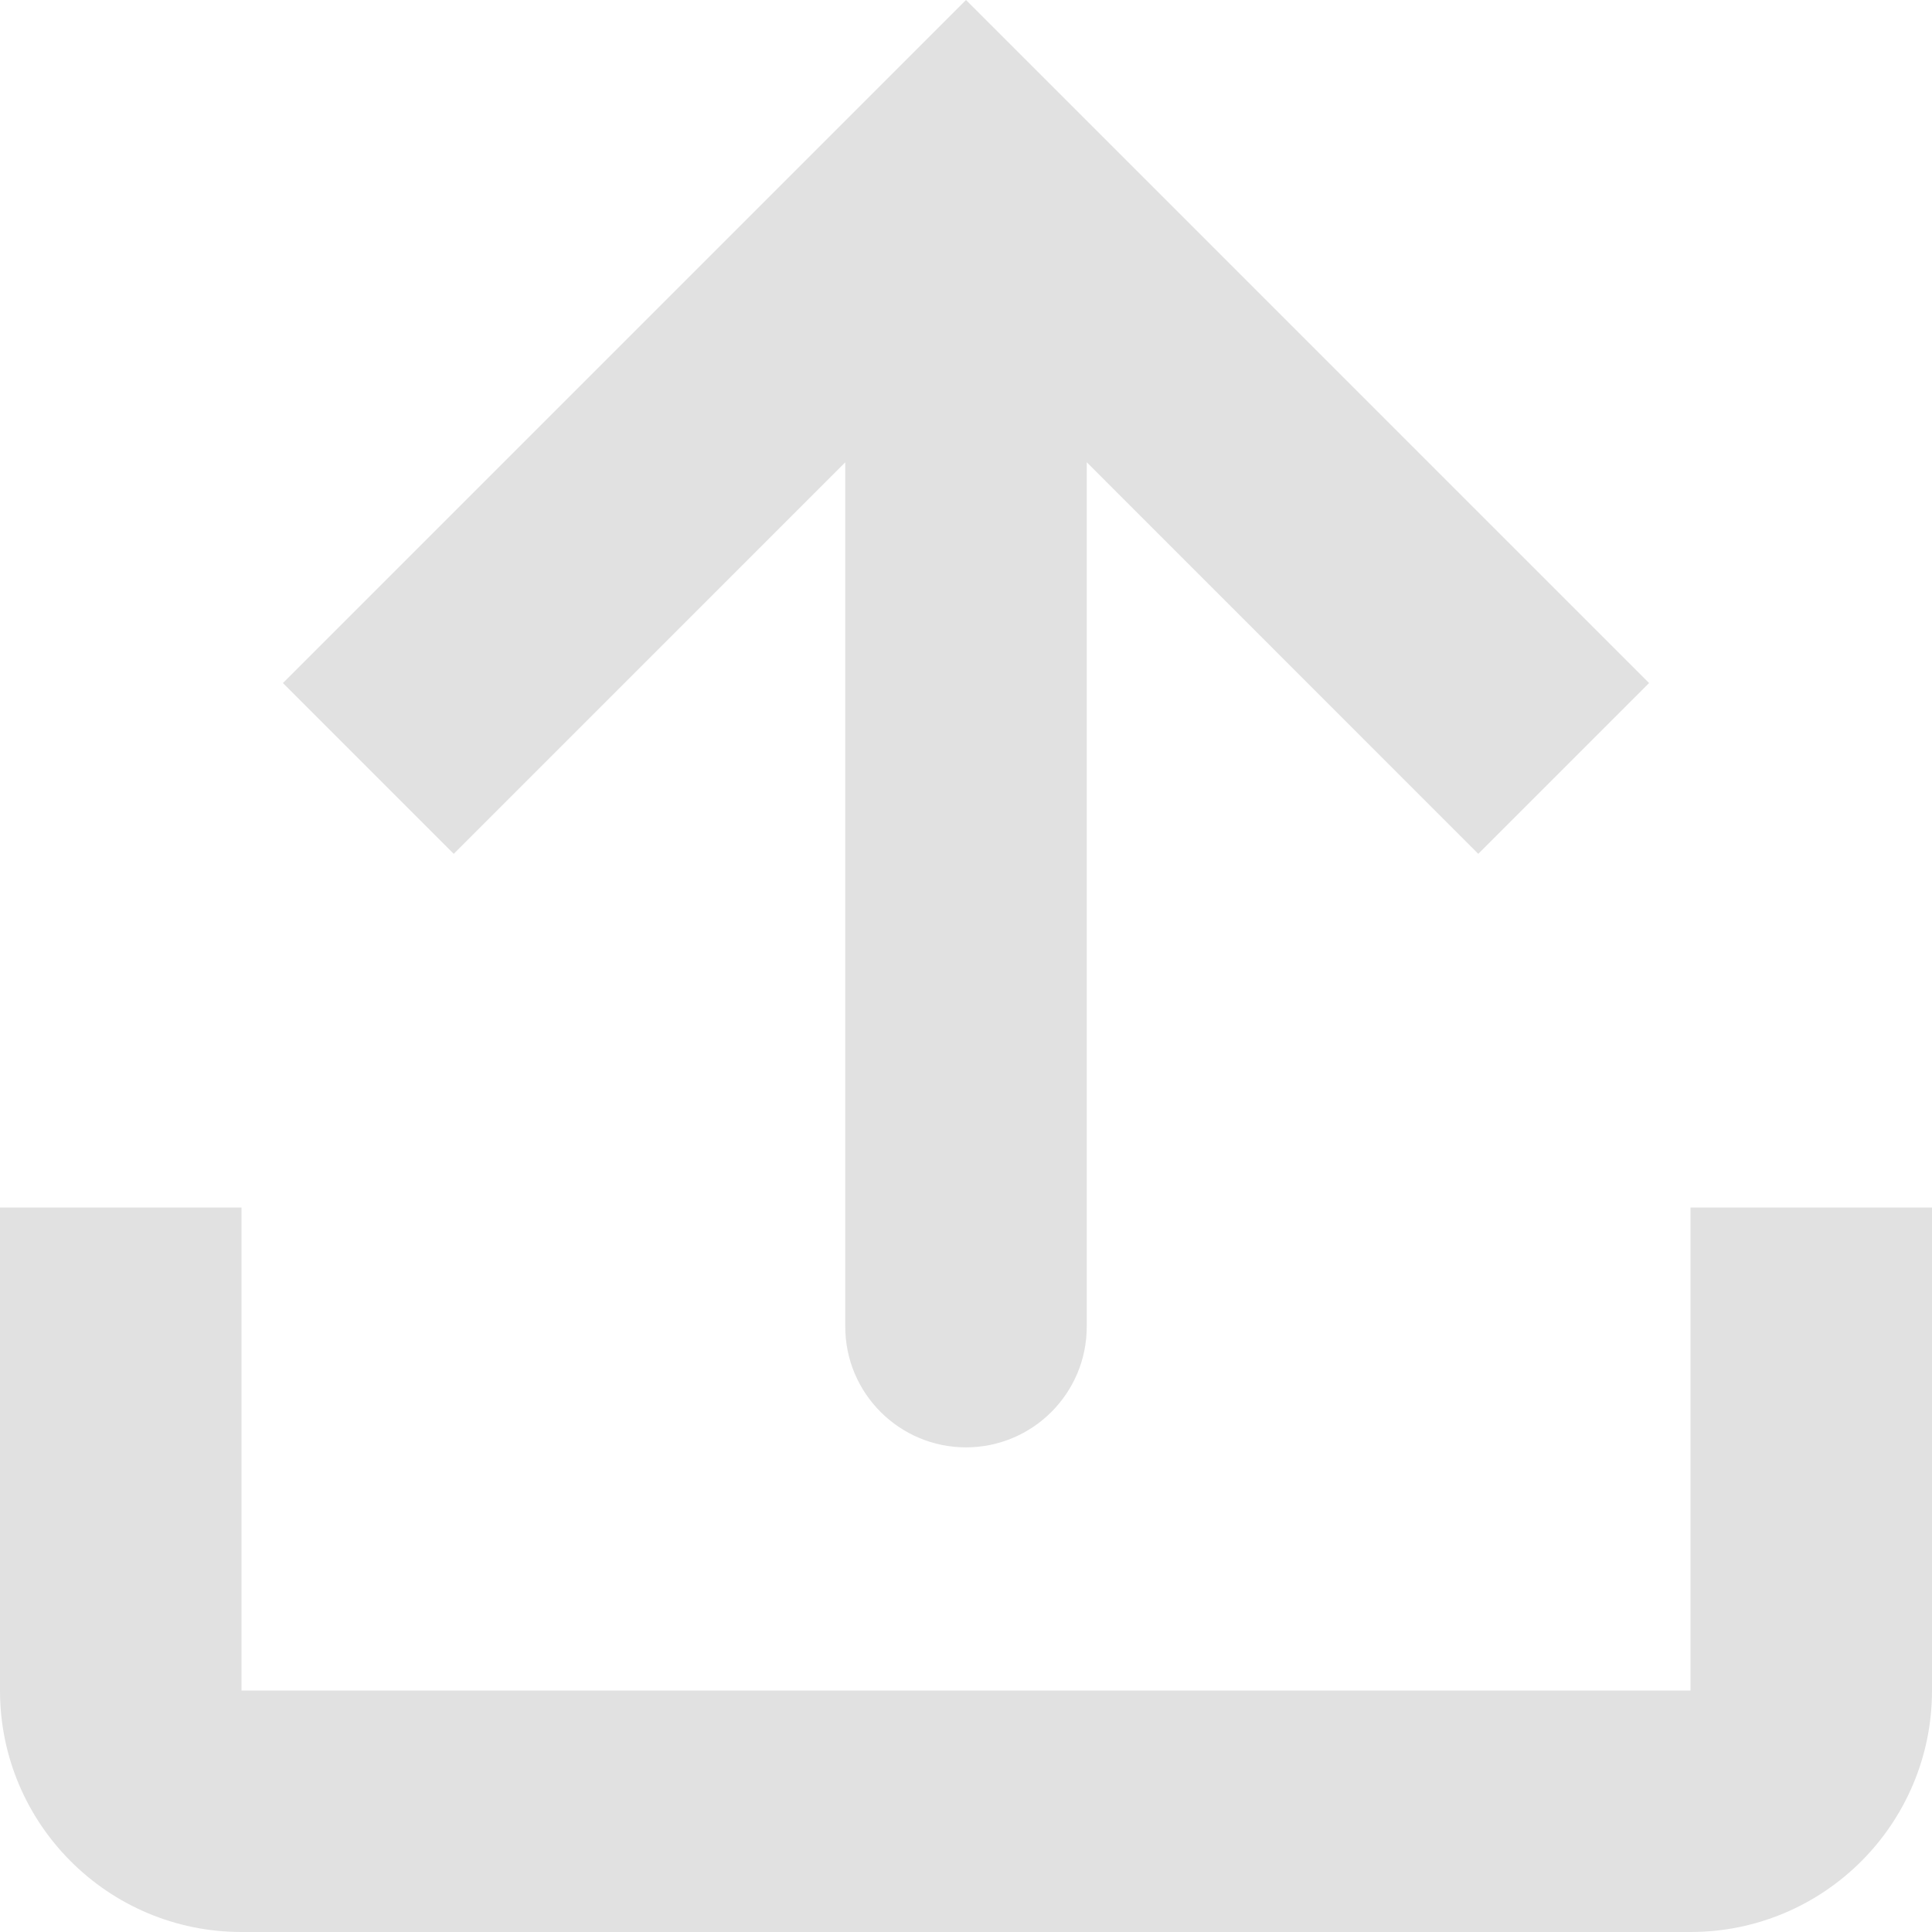
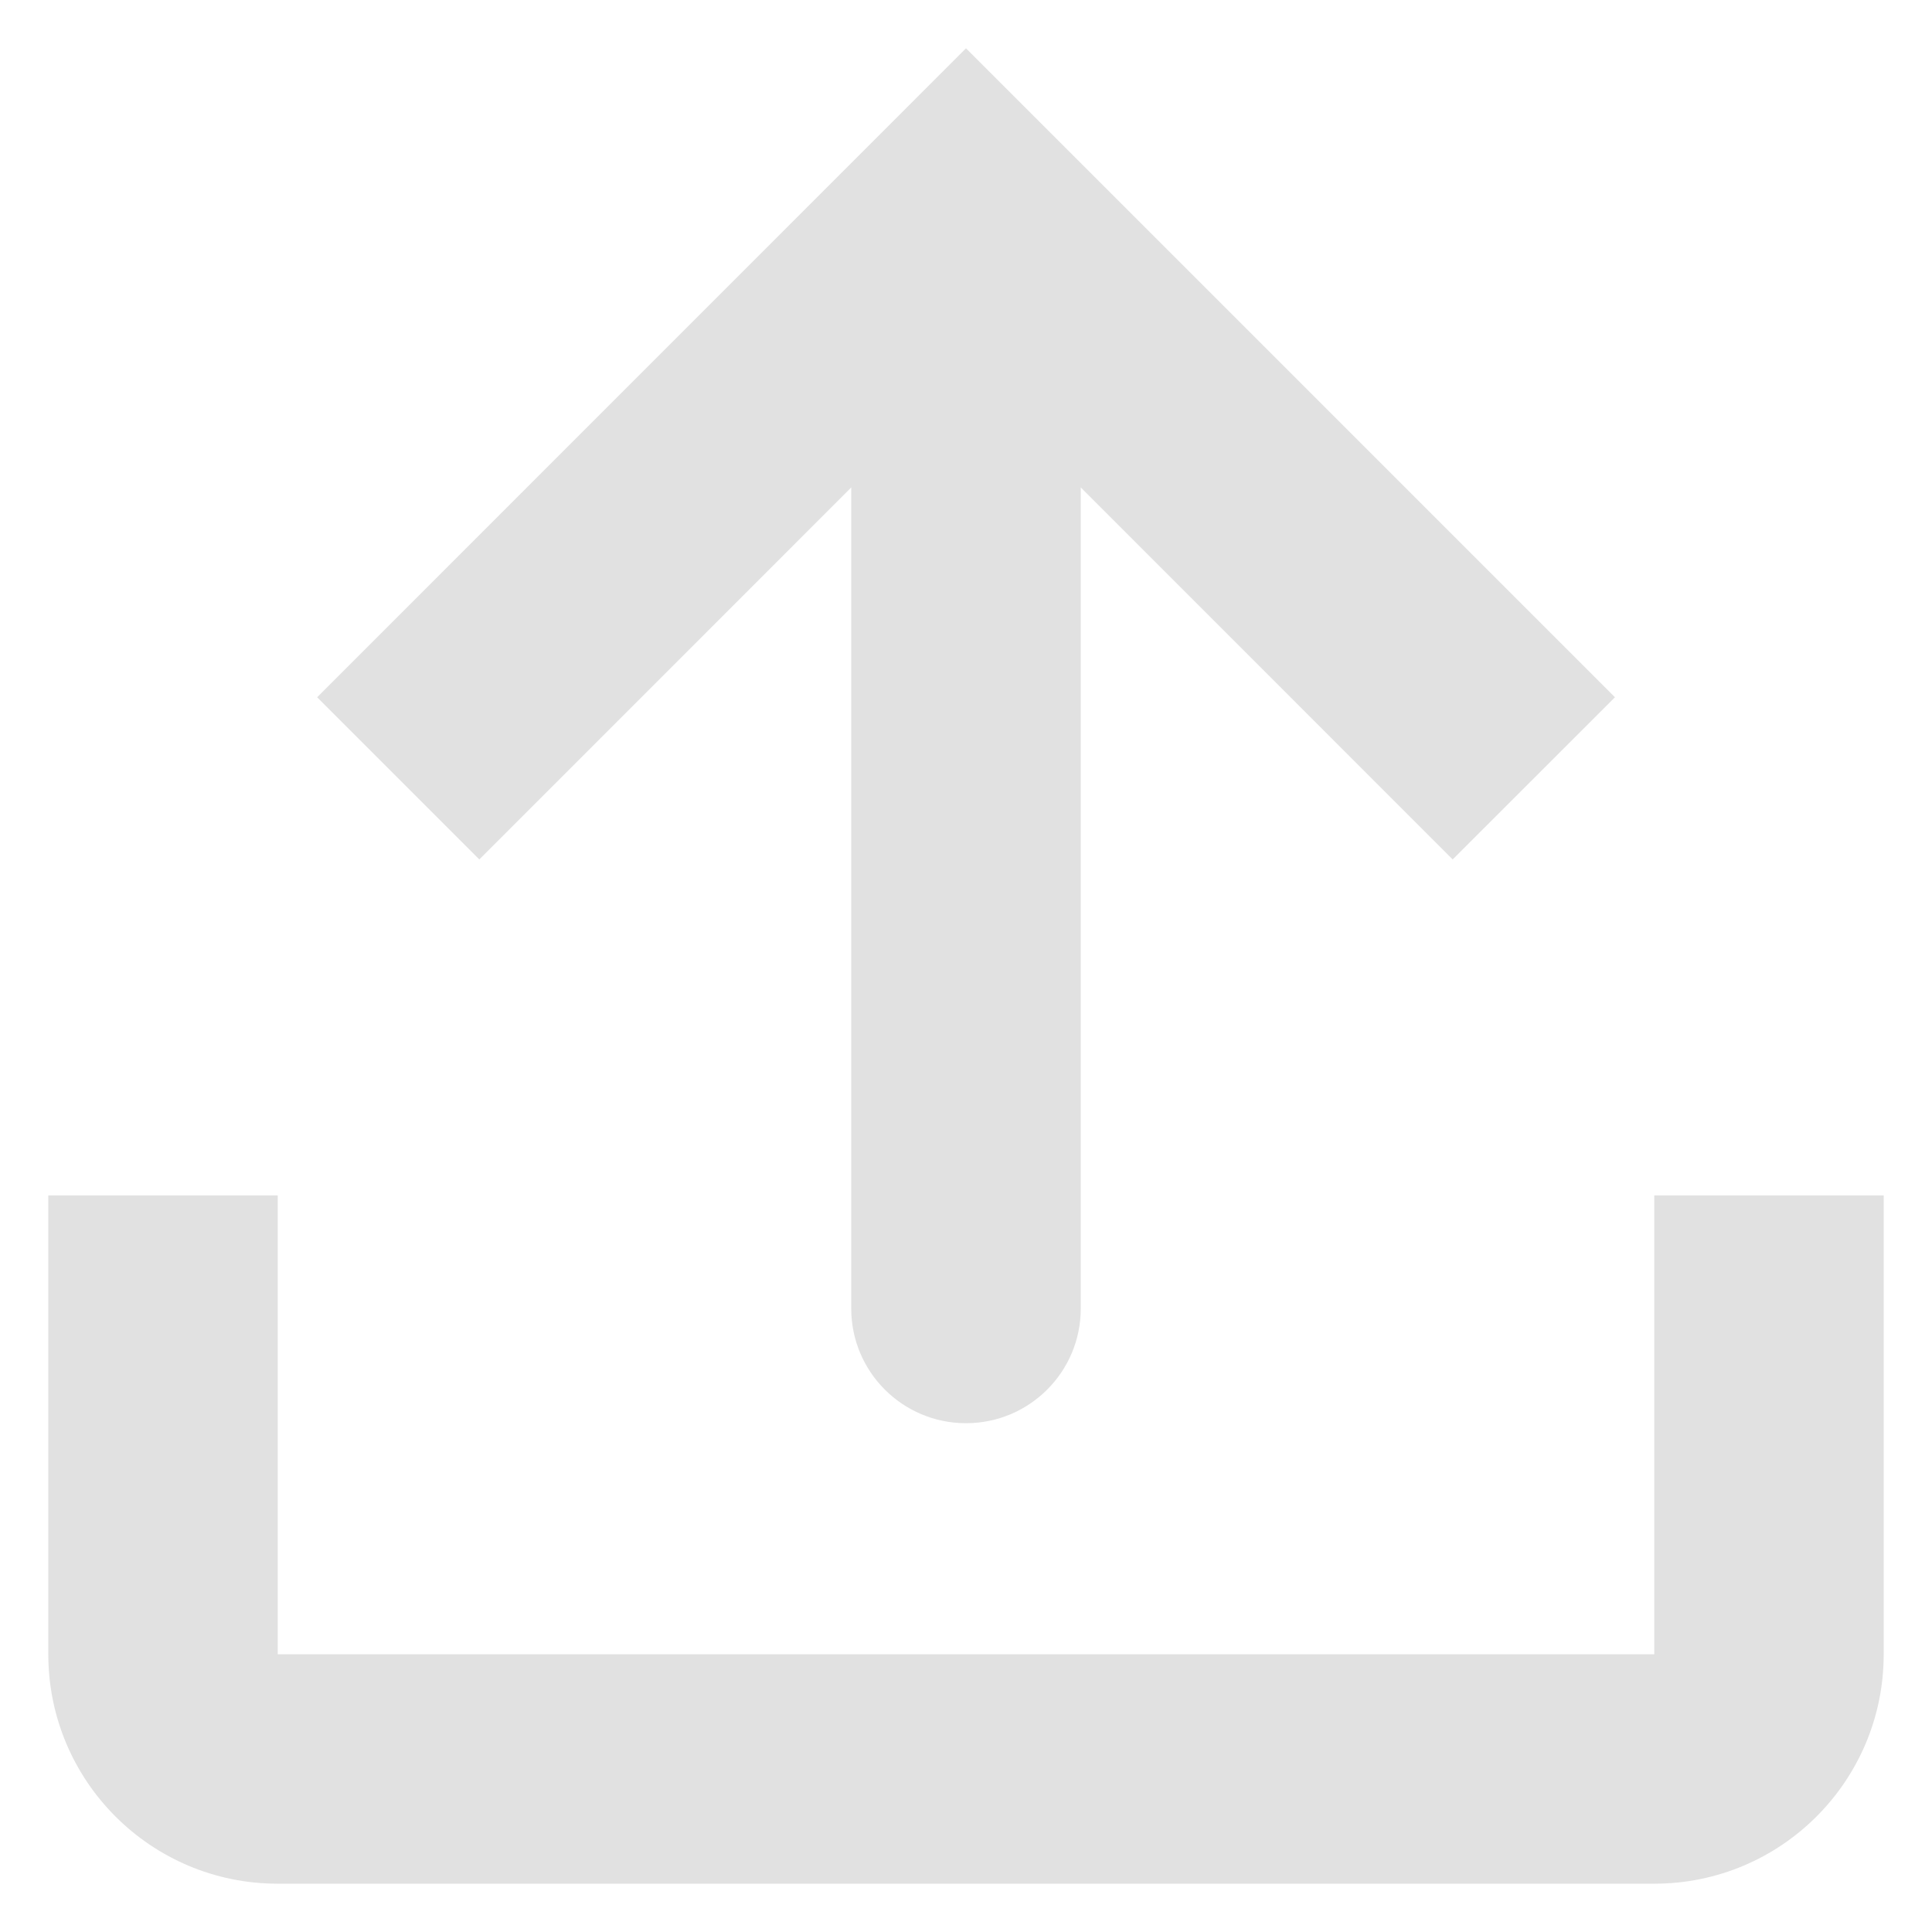
<svg xmlns="http://www.w3.org/2000/svg" width="20" height="20" viewBox="0 0 20 20" fill="none">
-   <path d="M8.75 13.733C8.75 14.423 9.31 14.983 10 14.983C10.69 14.983 11.25 14.423 11.25 13.733V4.785L15.303 8.839L17.071 7.071L10 0L2.929 7.071L4.697 8.839L8.75 4.786V13.733Z" fill="#E1E1E1" />
-   <path d="M0 12.5H2.5V17.5H17.5V12.5H20V17.5C20 18.881 18.881 20 17.5 20H2.5C1.119 20 0 18.881 0 17.5V12.5Z" fill="#E1E1E1" />
+   <path d="M8.812 13.546C8.812 14.202 9.344 14.733 10 14.733C10.656 14.733 11.188 14.202 11.188 13.546V5.046L15.038 8.897L16.718 7.218L10 0.5L3.283 7.218L4.962 8.897L8.812 5.046V13.546Z" fill="#E1E1E1" />
+   <path d="M0.5 12.375H2.875V17.125H17.125V12.375H19.5V17.125C19.5 18.437 18.437 19.5 17.125 19.5H2.875C1.563 19.5 0.5 18.437 0.5 17.125V12.375Z" fill="#E1E1E1" />
</svg>
